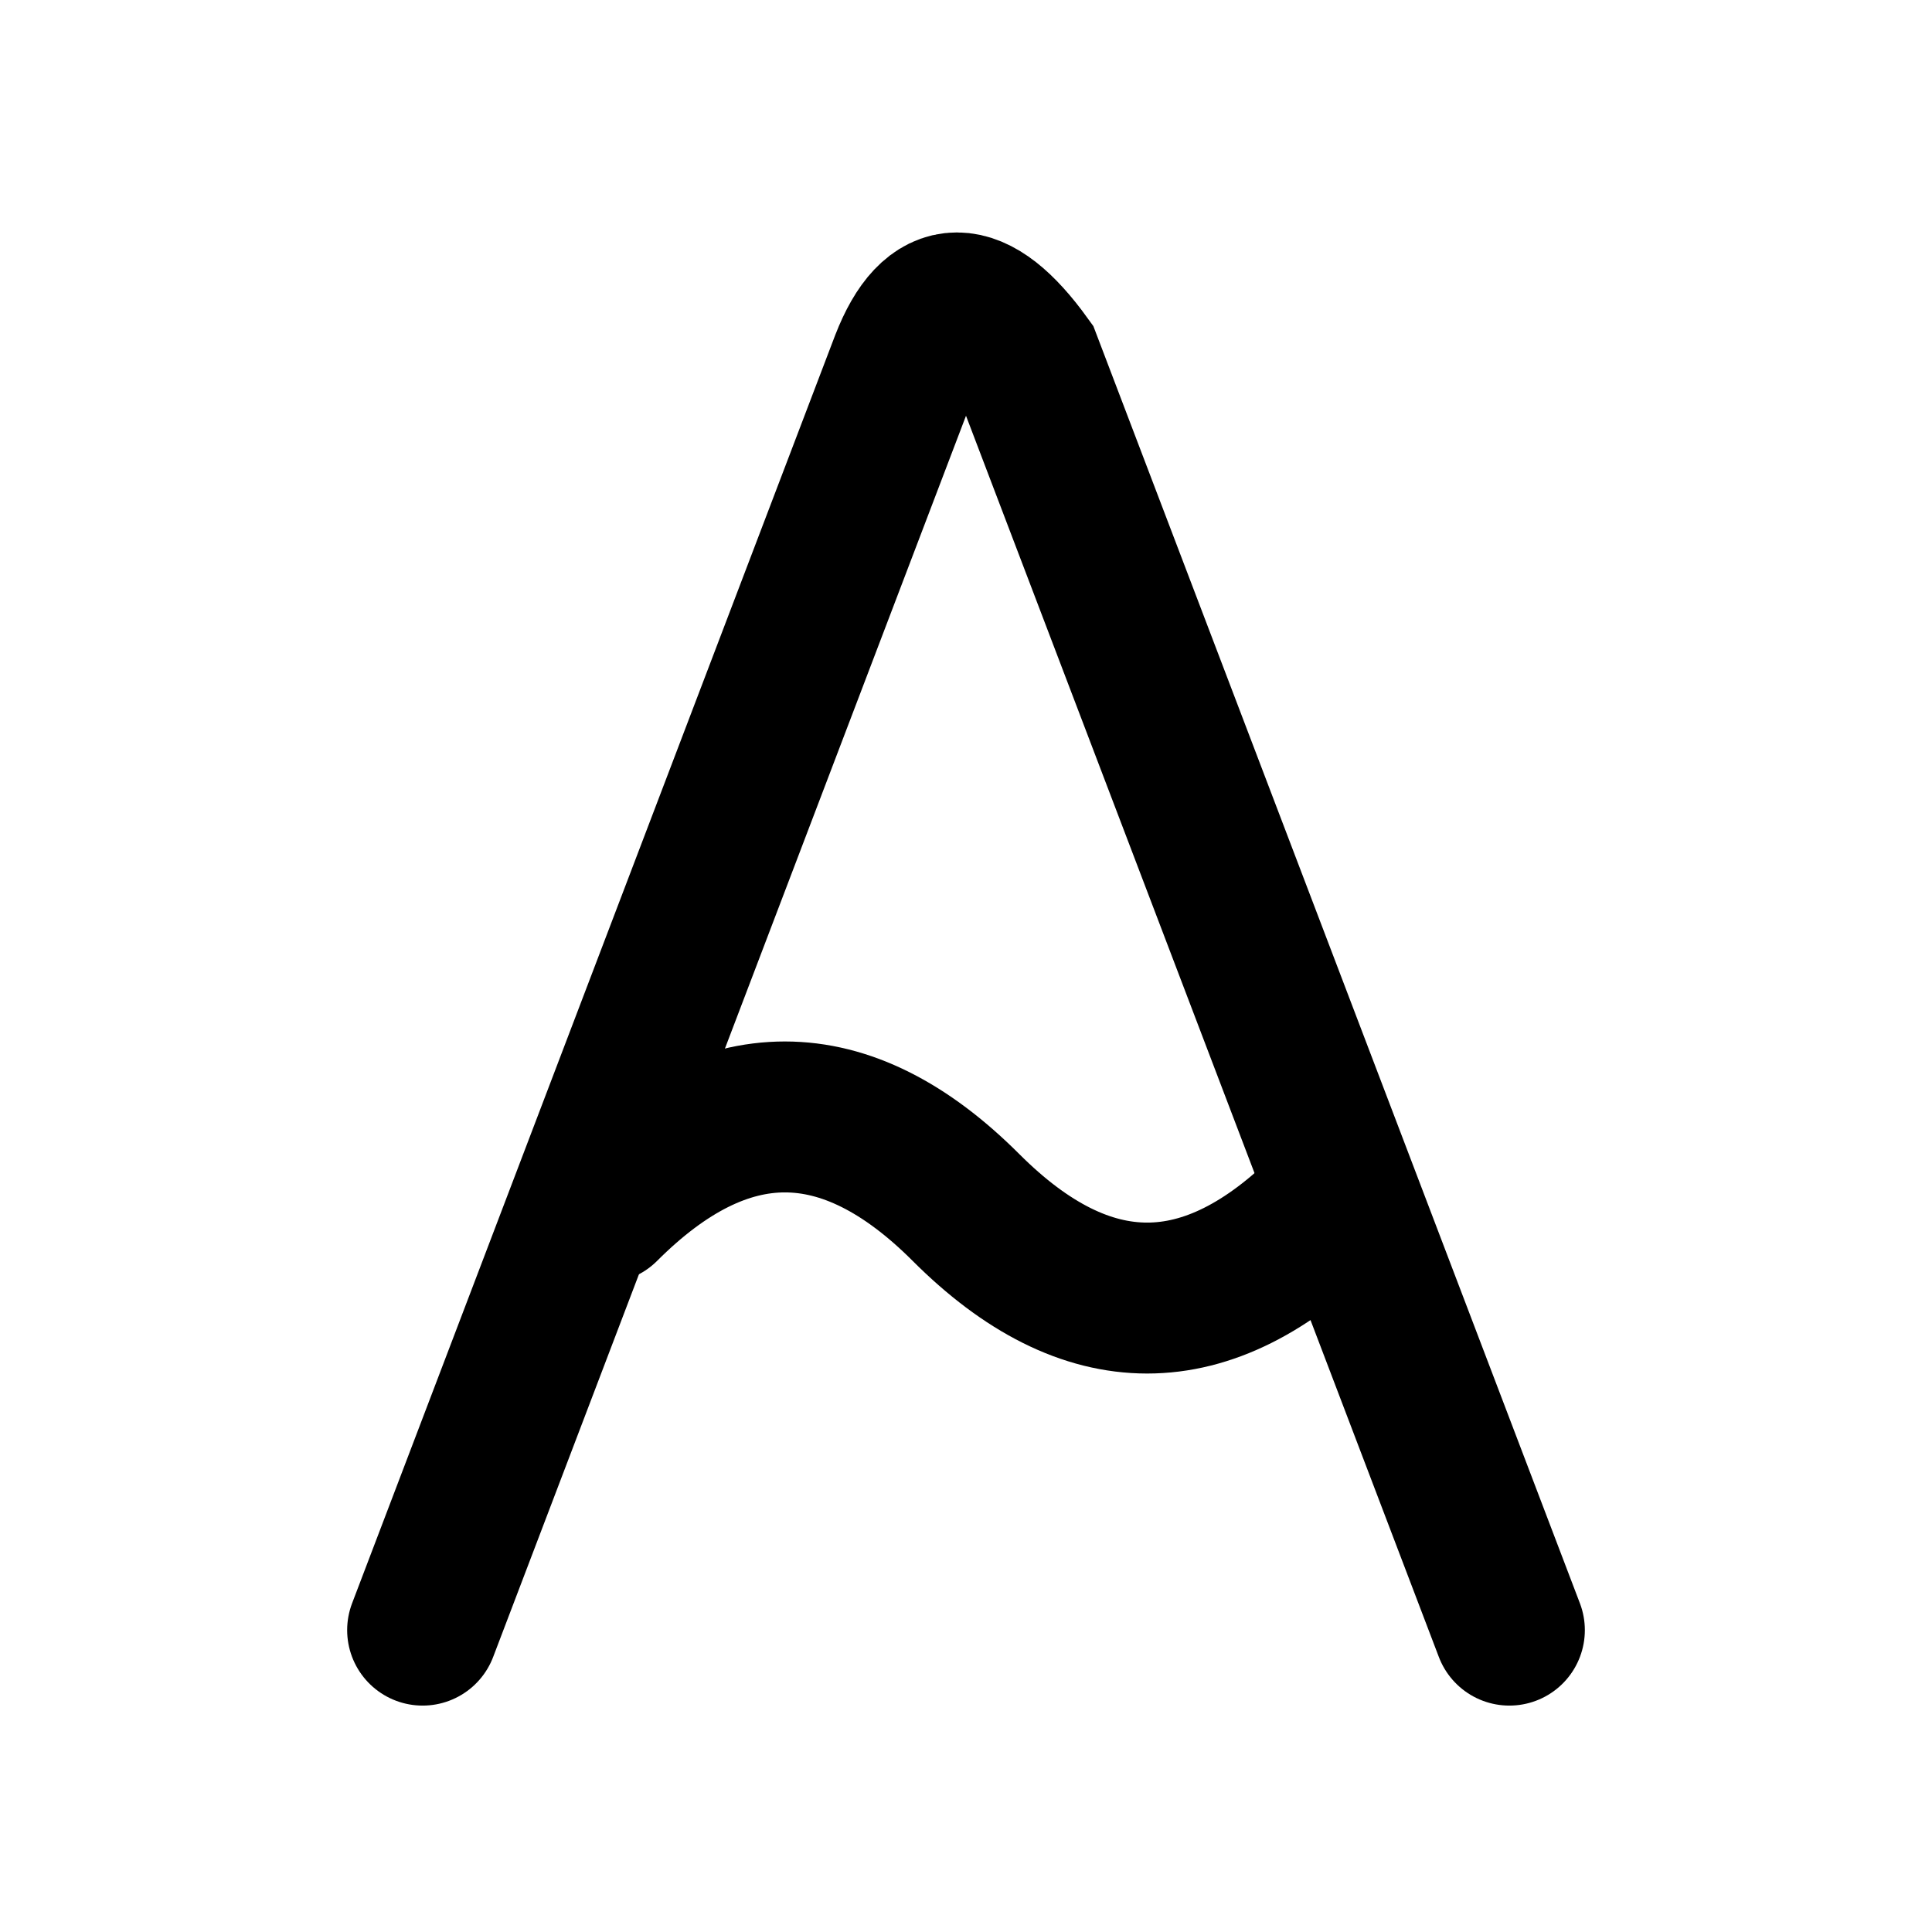
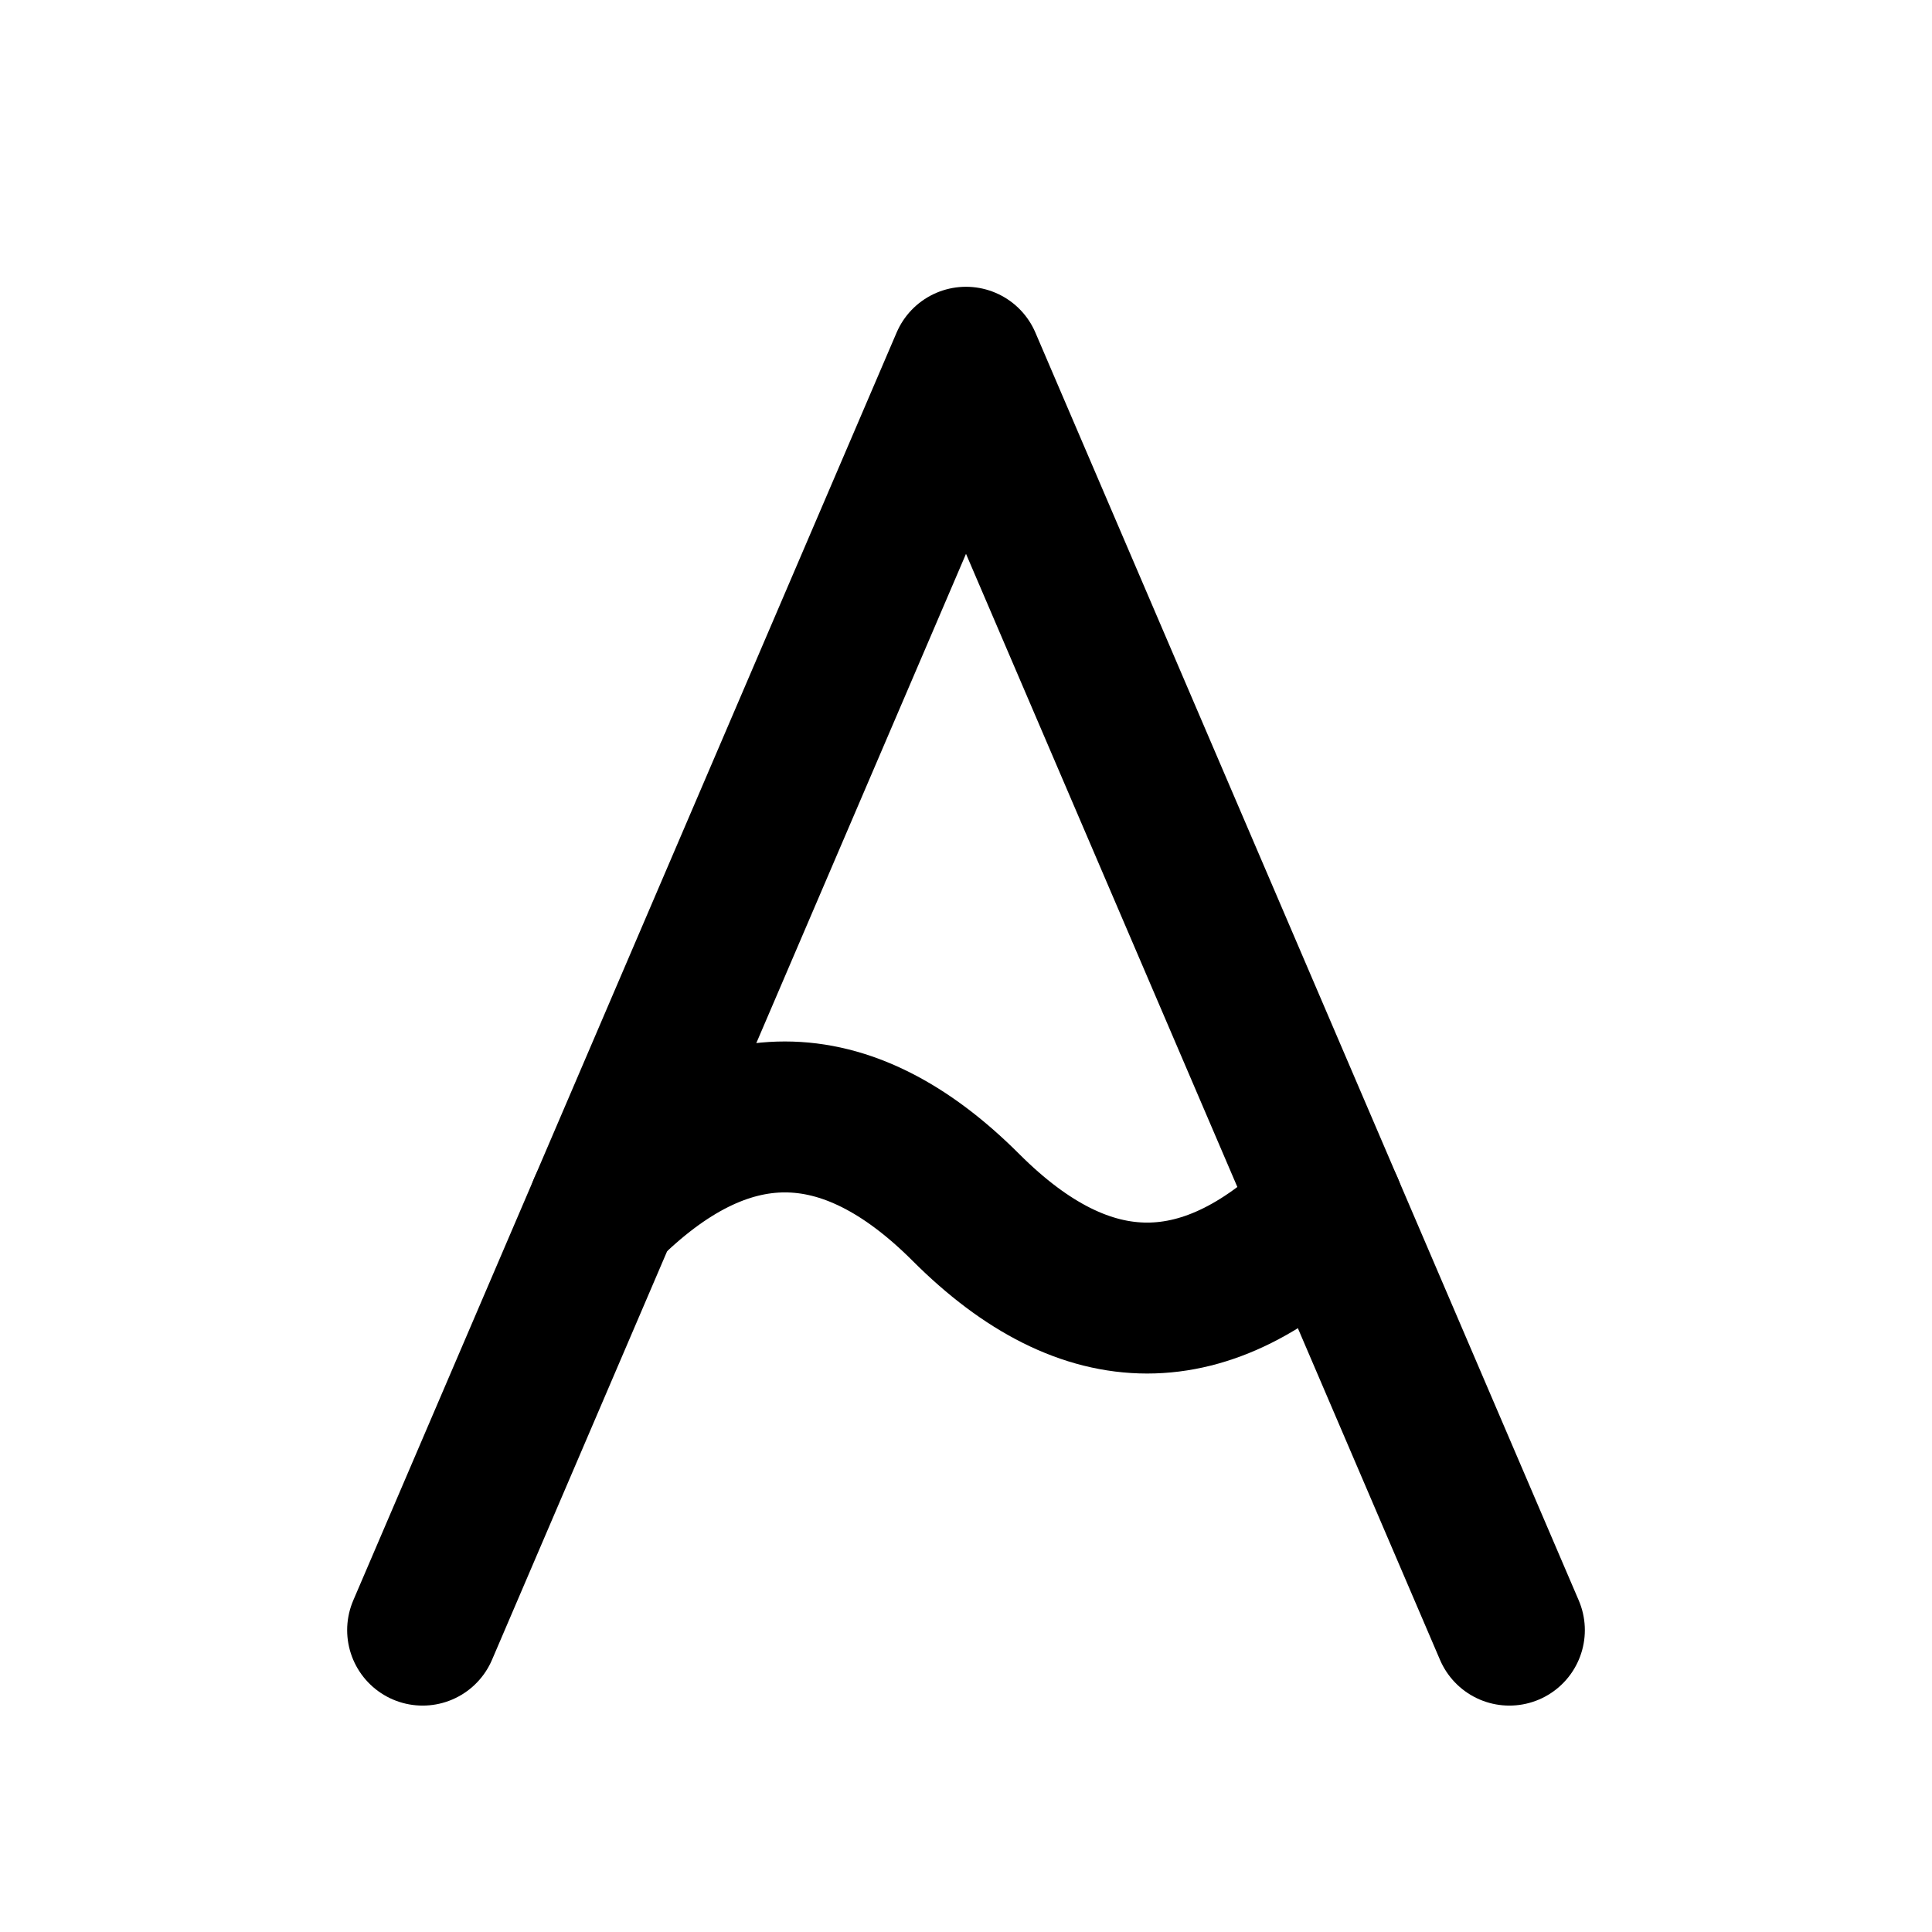
<svg xmlns="http://www.w3.org/2000/svg" width="64" height="64" viewBox="0 0 64 64" fill="none">
-   <path d="M14 54 30 12q1.4-3.6 4 0L50 54" stroke="currentColor" stroke-width="5" stroke-linecap="round" />
-   <path d="M20 40q6-6 12 0t12 0" stroke="currentColor" stroke-width="5" stroke-linecap="round" />
+   <path d="M14 54L32 12L50 54" stroke="currentColor" stroke-width="5" stroke-linecap="round" stroke-linejoin="round" fill="none" />
+   <path d="M20 40q6-6 12 0t12 0" stroke="currentColor" stroke-width="5" stroke-linecap="round" stroke-linejoin="round" fill="none" />
</svg>
